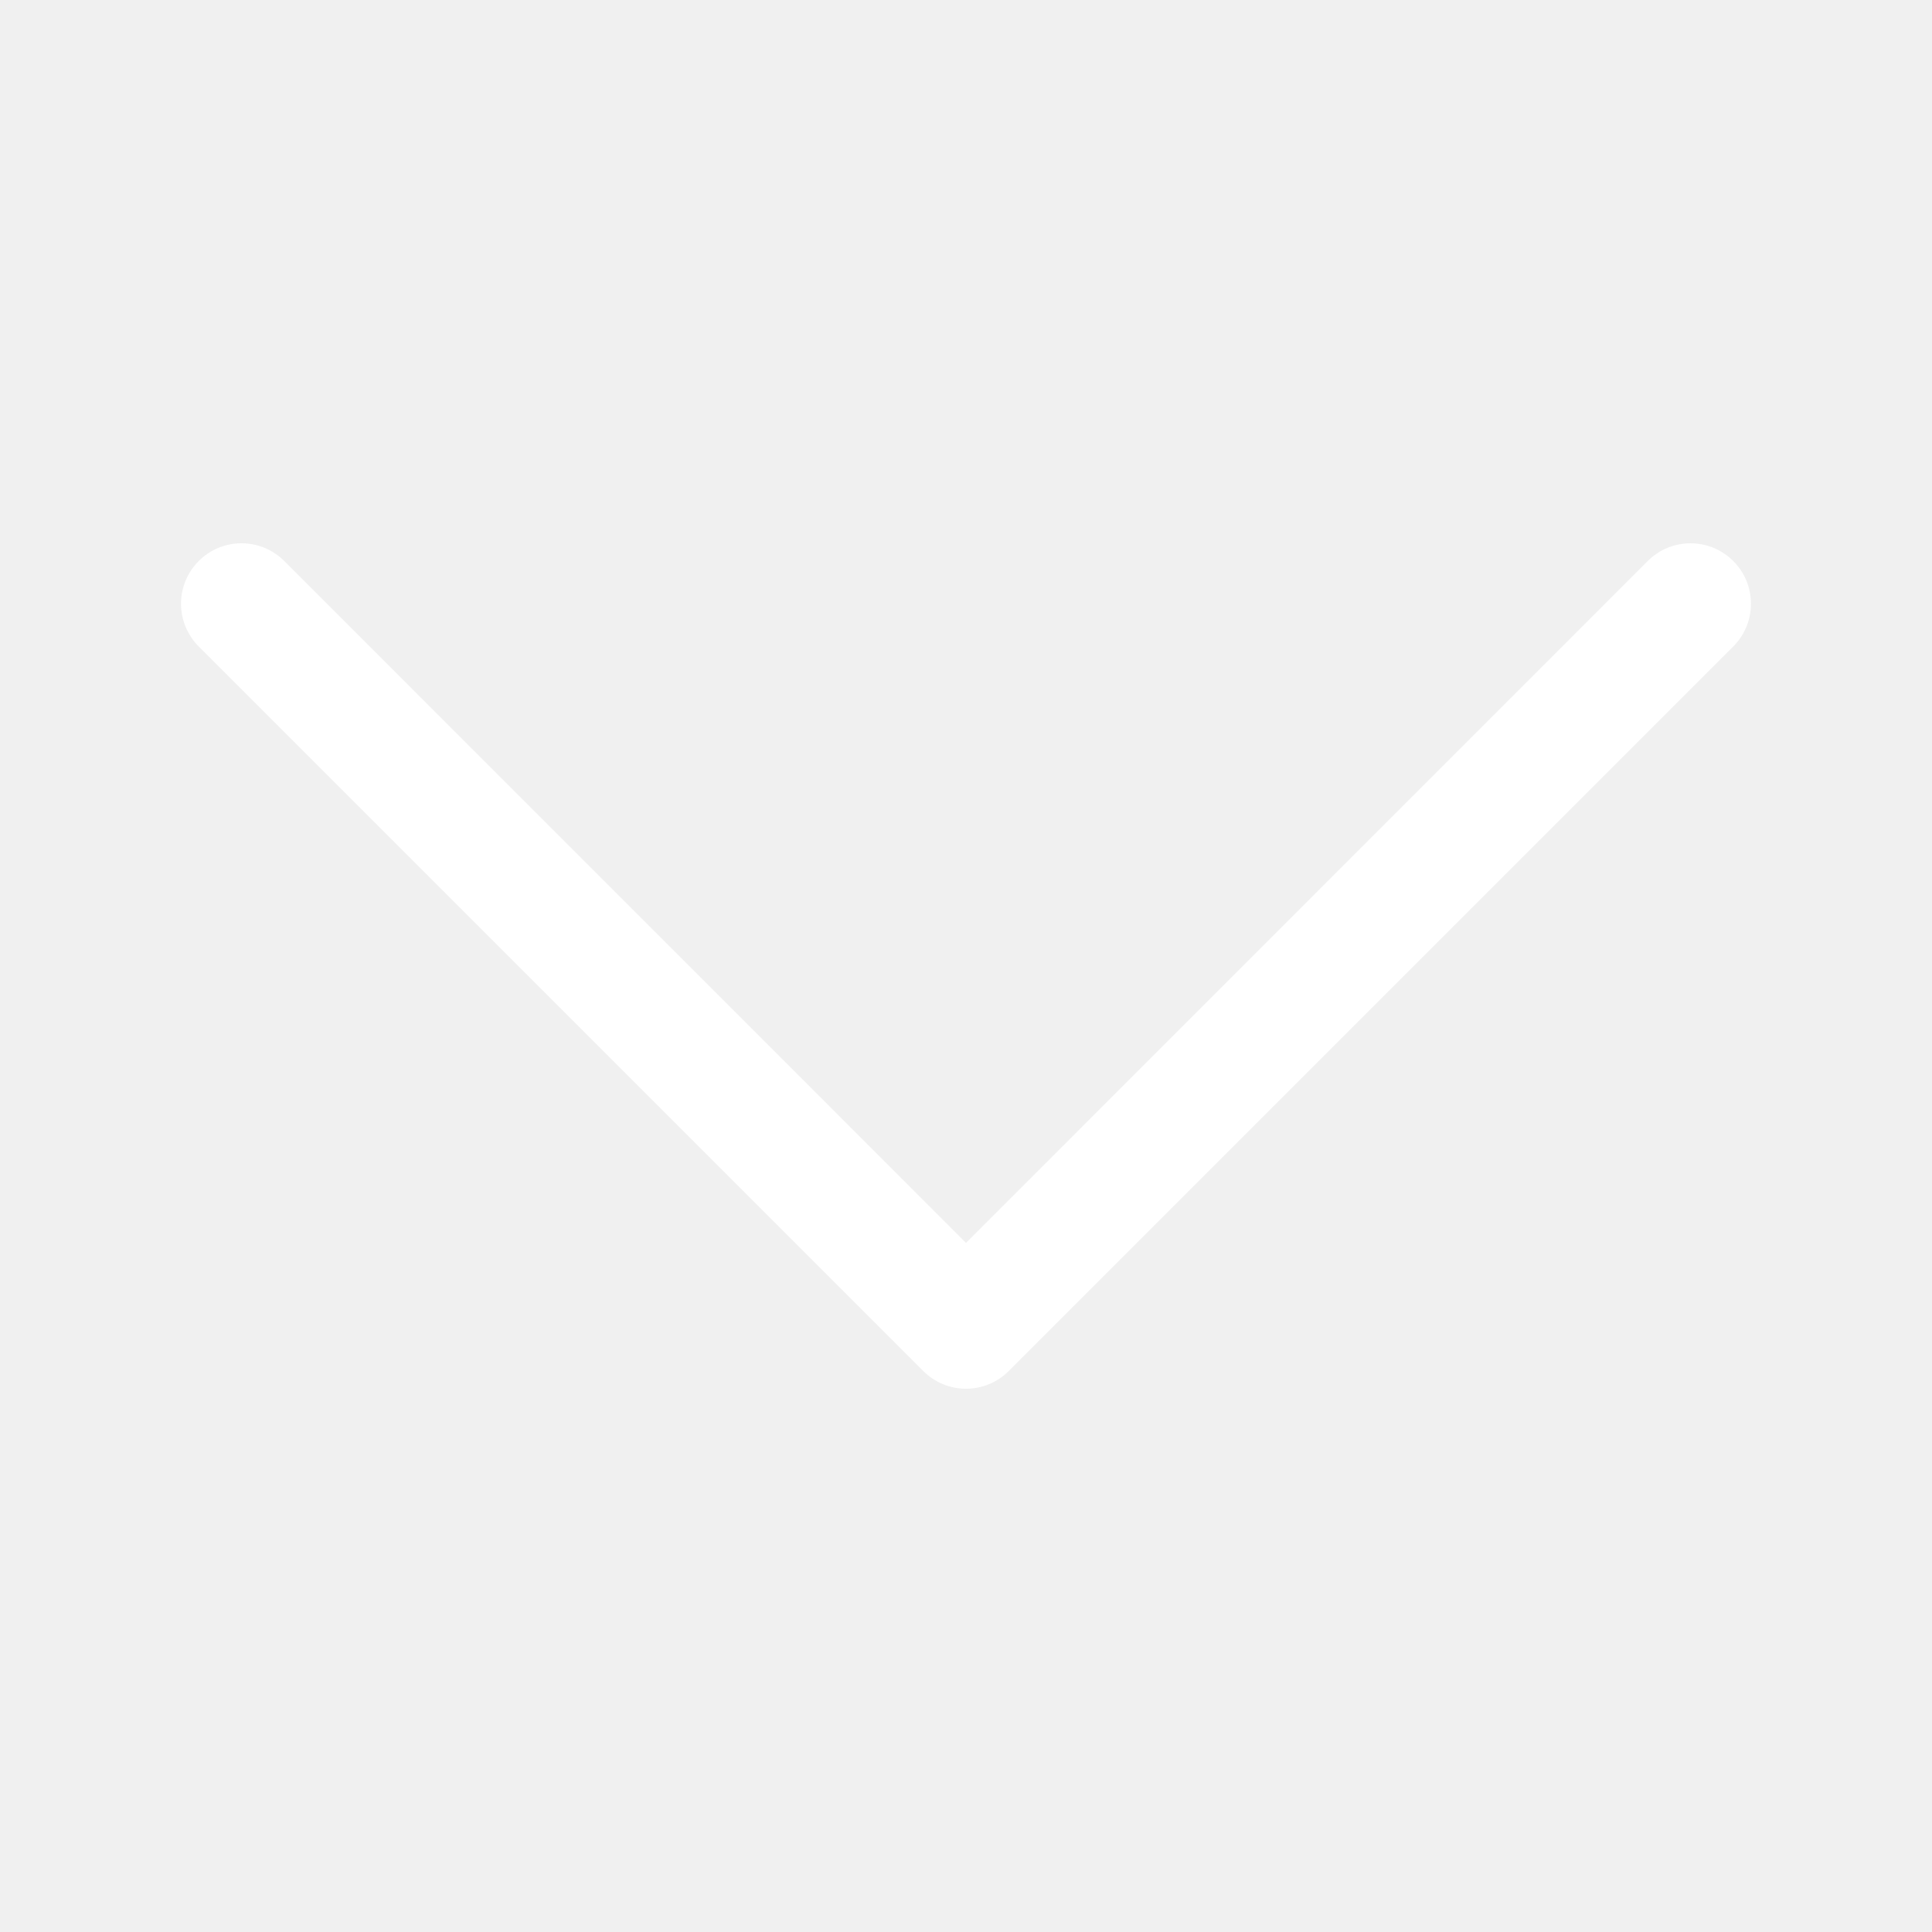
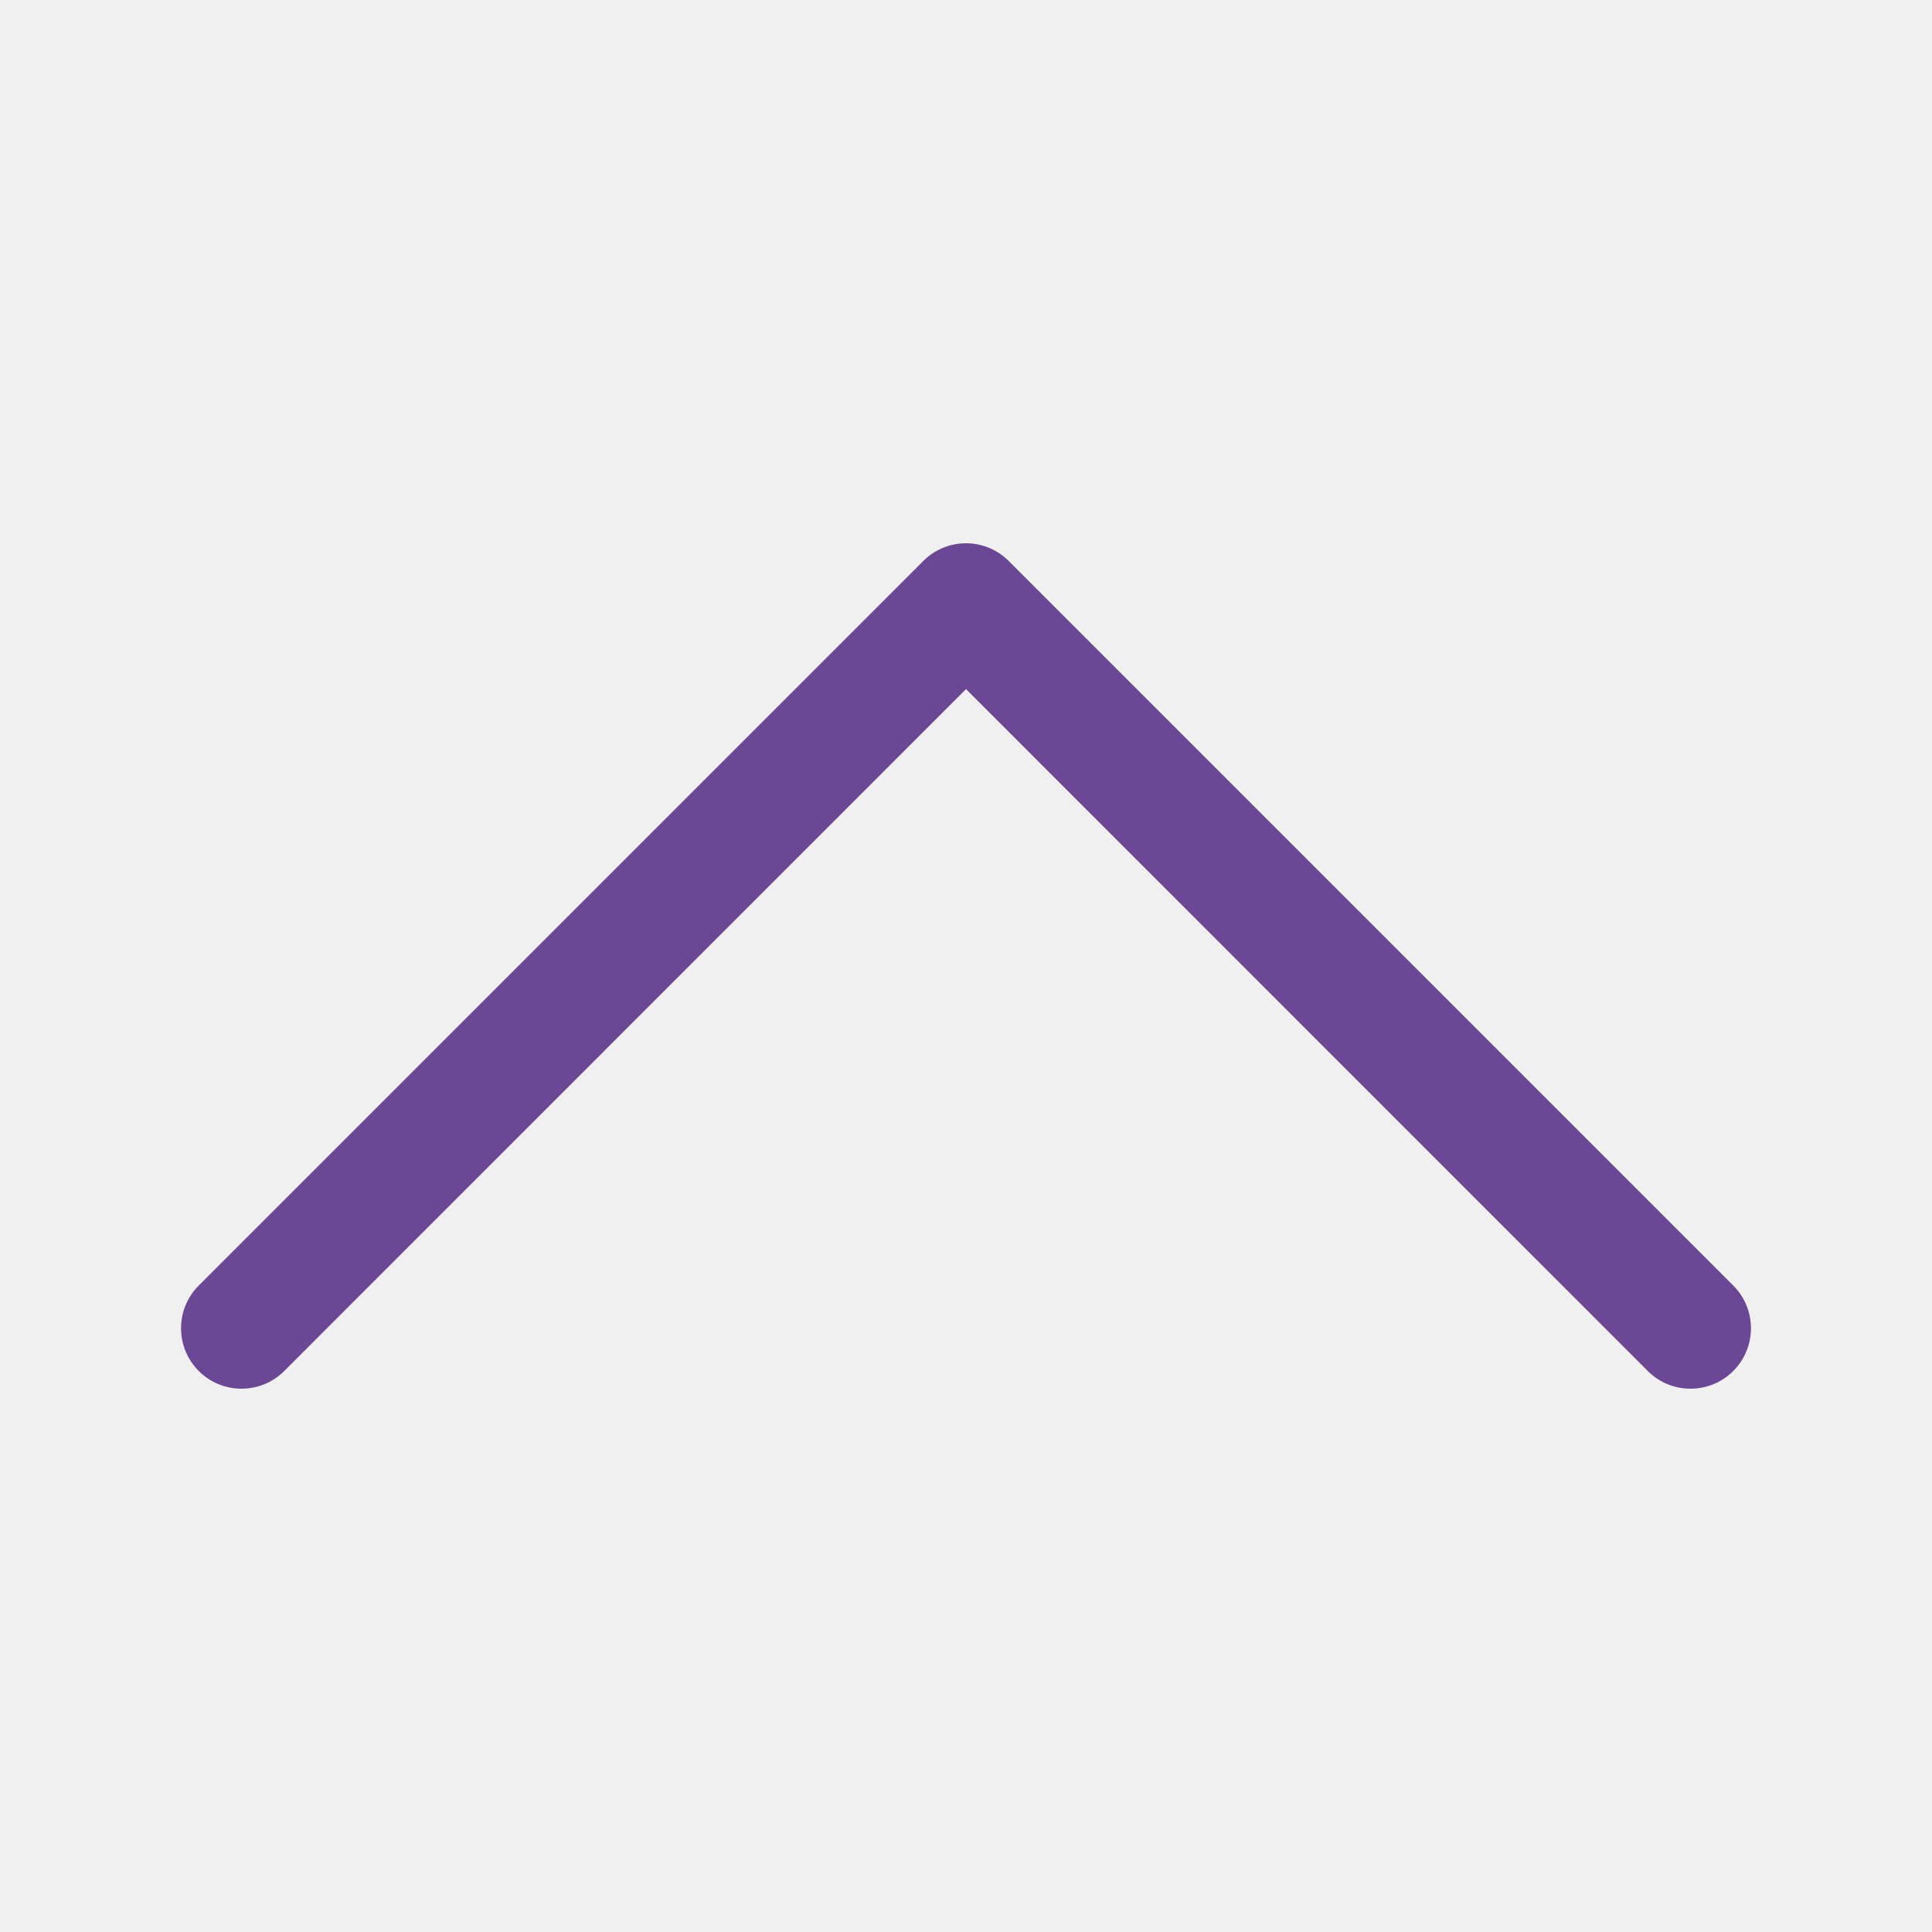
- <svg xmlns="http://www.w3.org/2000/svg" viewBox="0 0 16 16" fill="#fff">
-   <path fill-rule="evenodd" d="M1.646 4.646a.5.5 0 0 1 .708 0L8 10.293l5.646-5.647a.5.5 0 0 1 .708.708l-6 6a.5.5 0 0 1-.708 0l-6-6a.5.5 0 0 1 0-.708z" />
+ <svg xmlns="http://www.w3.org/2000/svg" width="11" height="11" fill="#6B4796" class="bi bi-chevron-up" viewBox="0 0 16 16">
+   <path fill-rule="evenodd" d="M7.646 4.646a.5.5 0 0 1 .708 0l6 6a.5.5 0 0 1-.708.708L8 5.707l-5.646 5.647a.5.5 0 0 1-.708-.708l6-6z" />
</svg>
